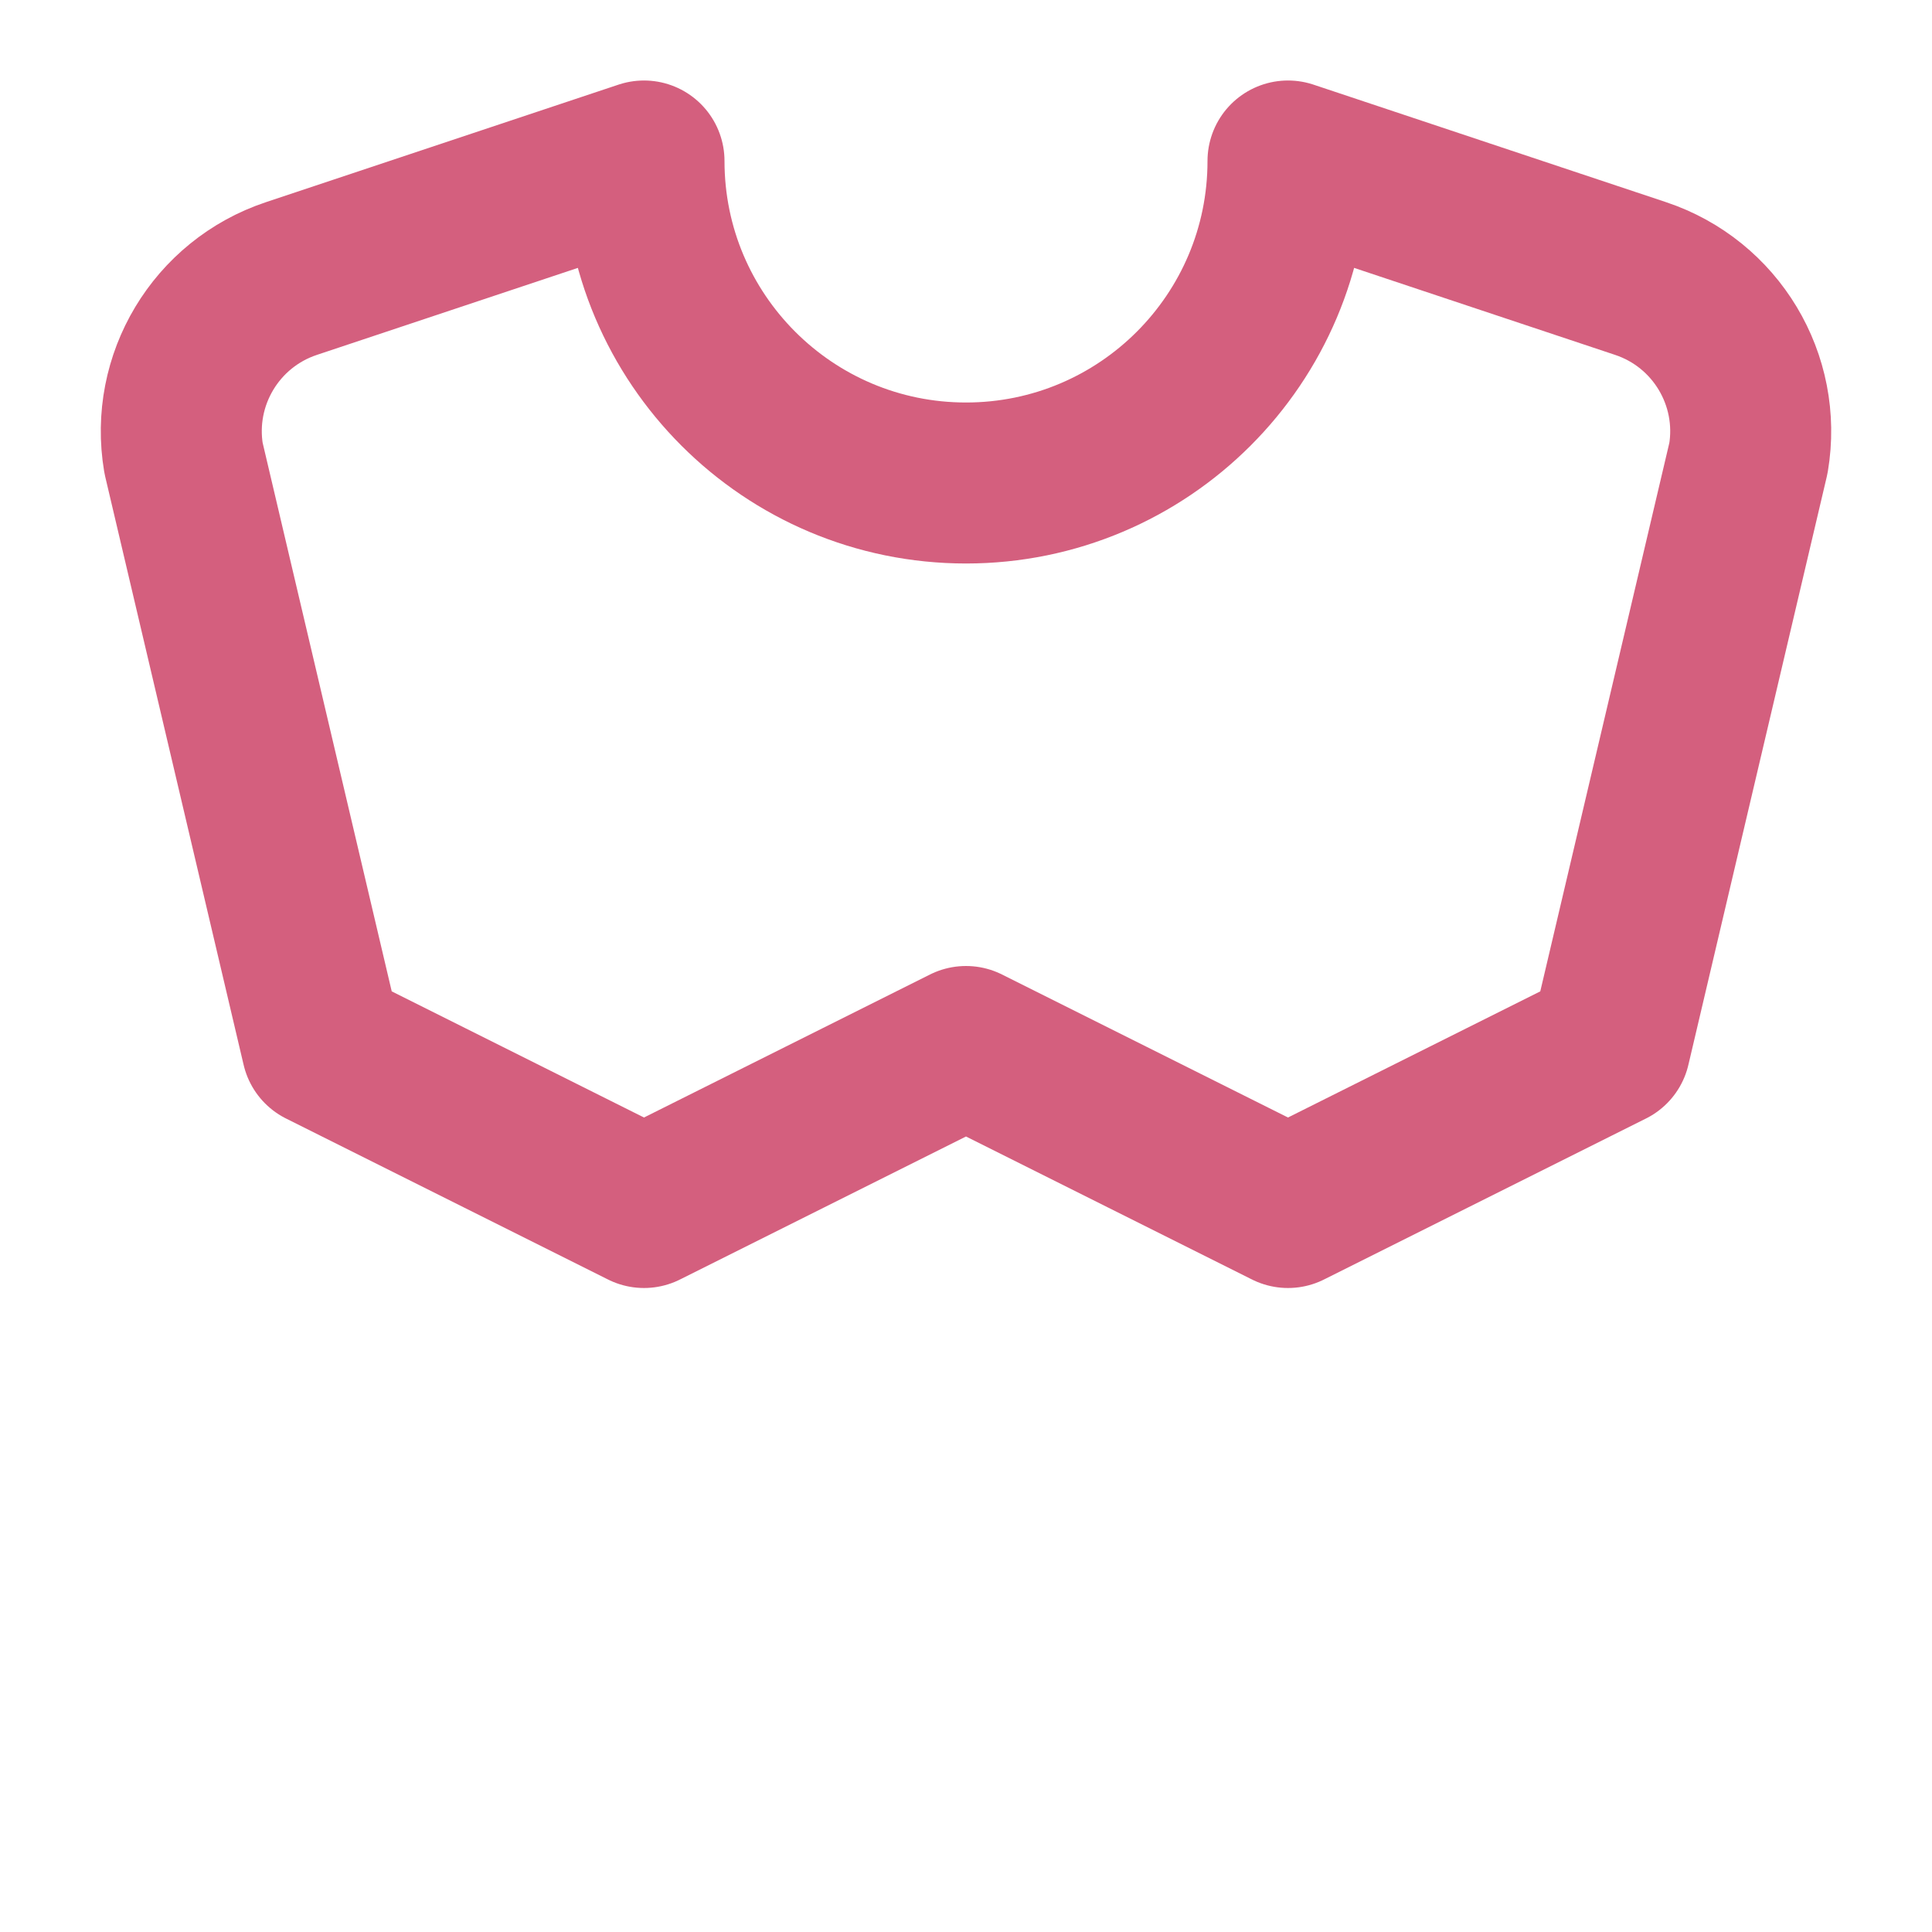
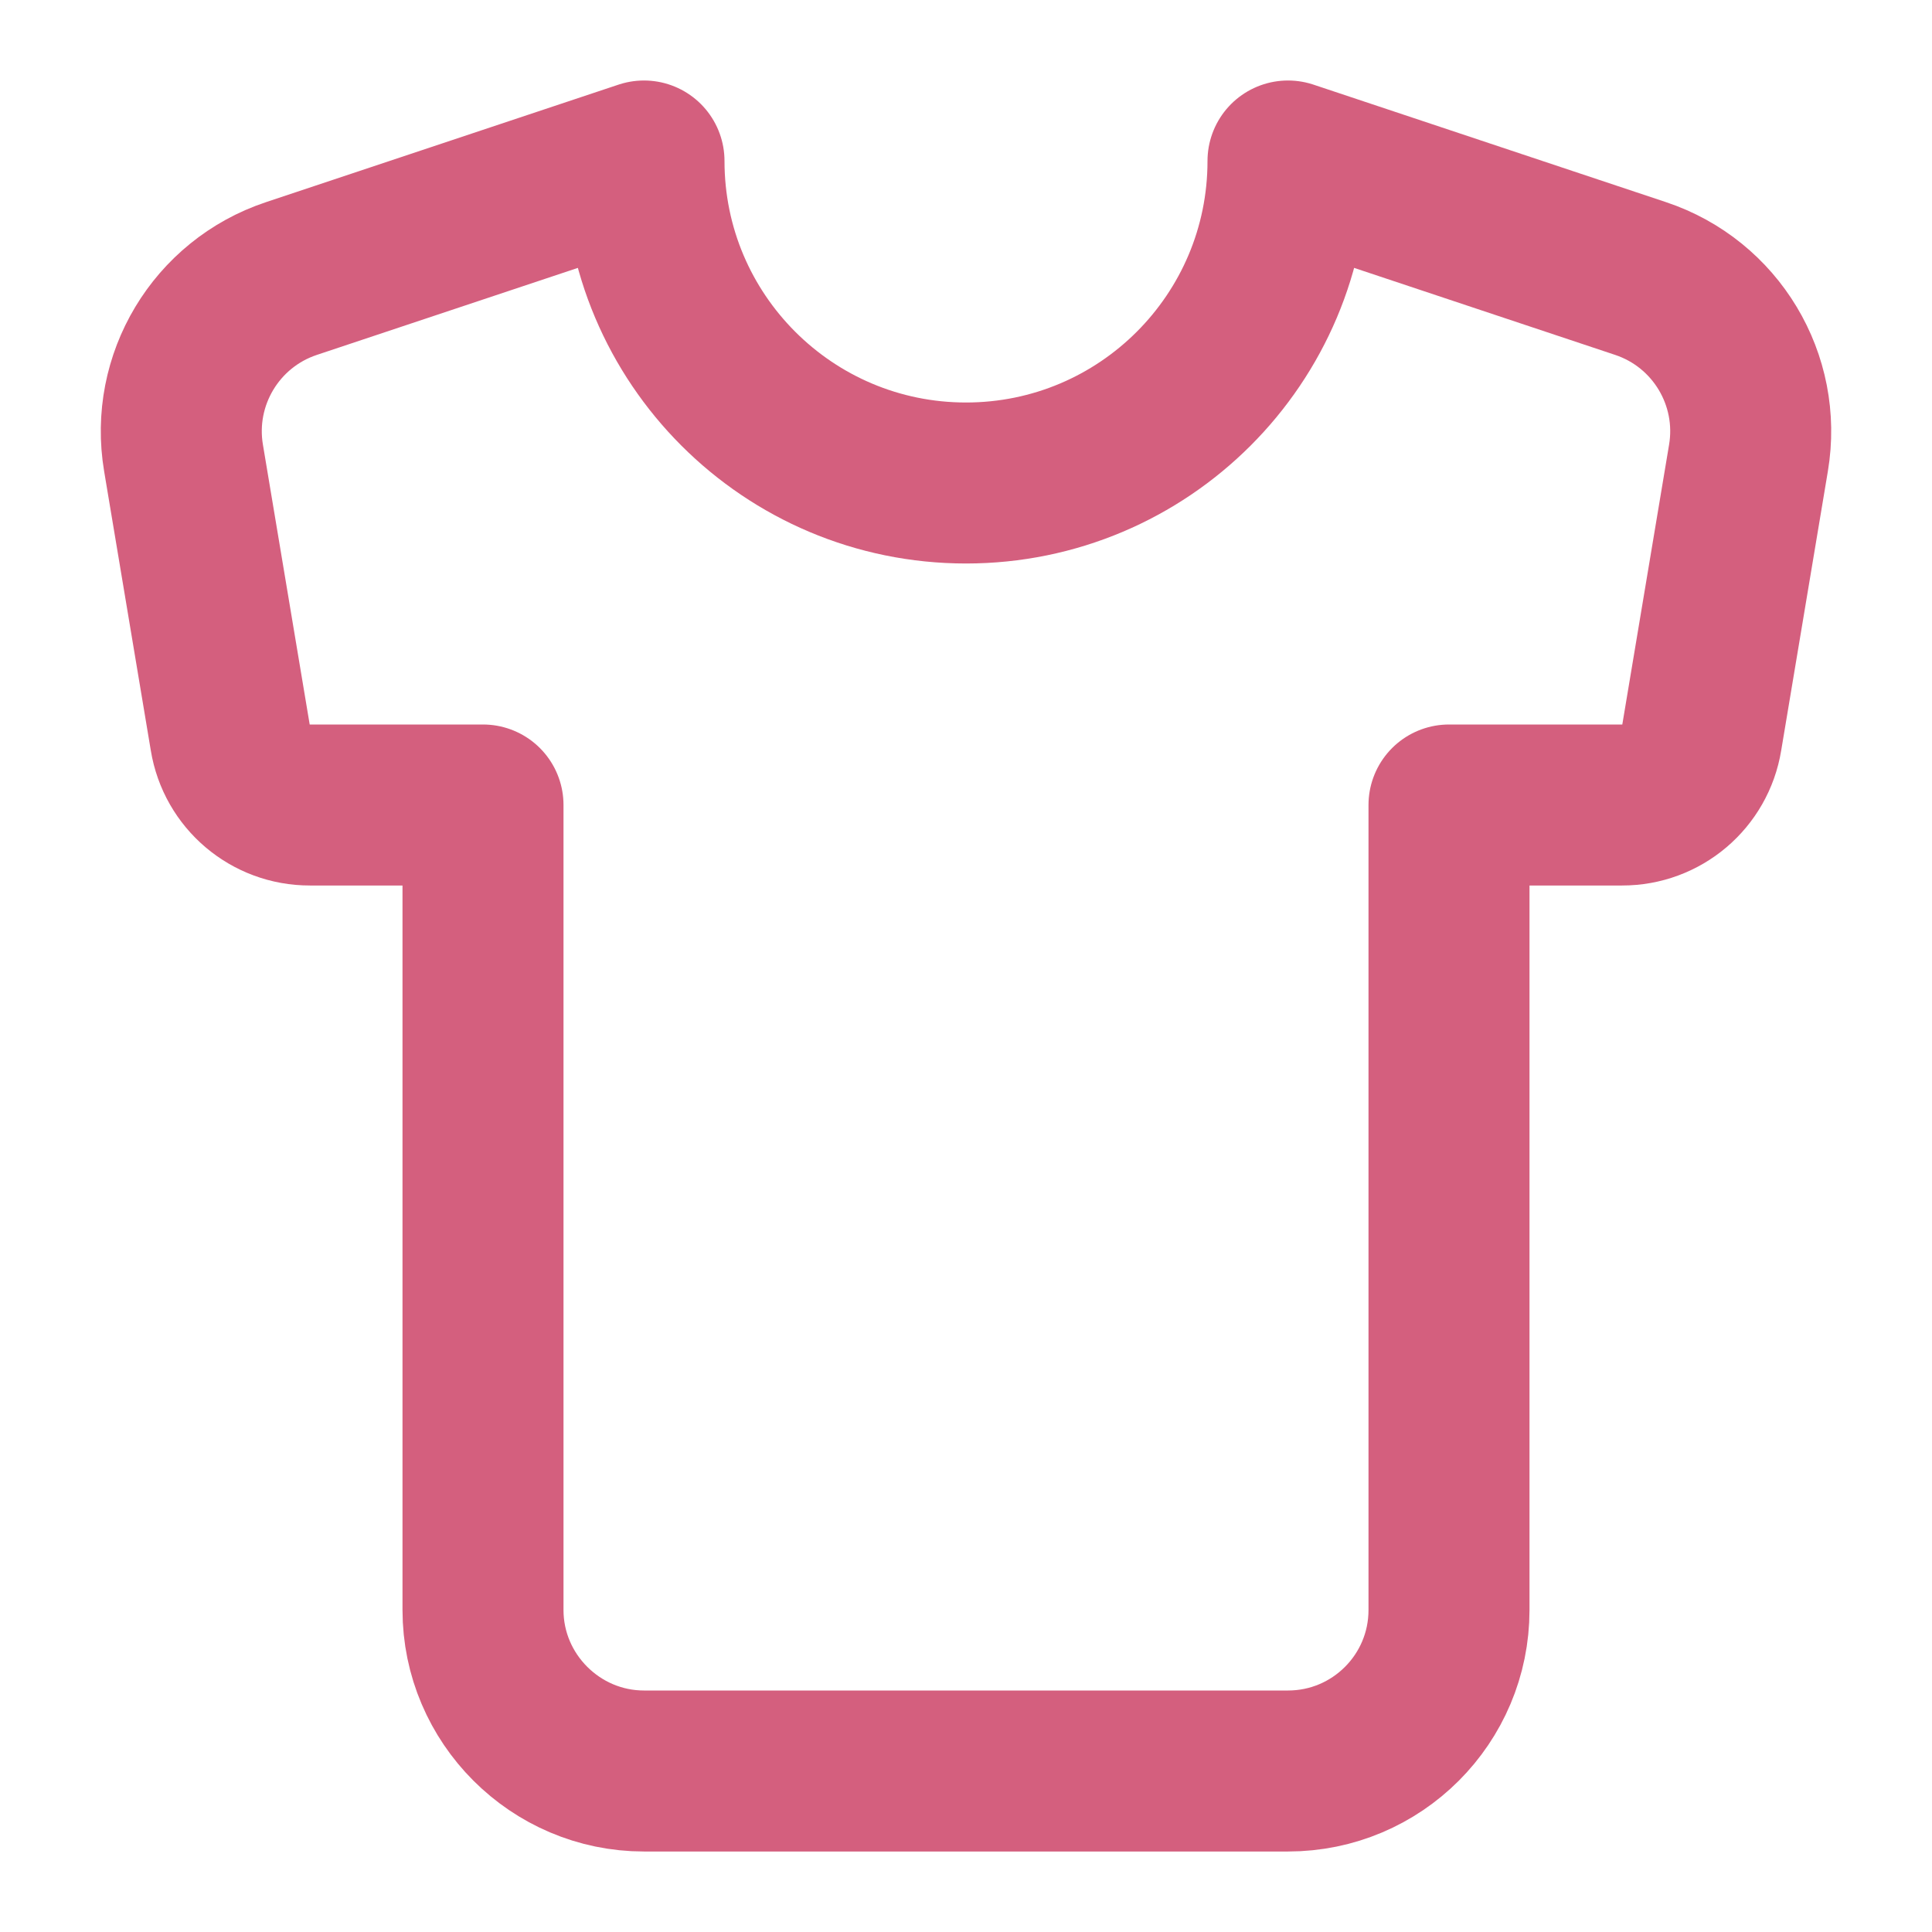
<svg xmlns="http://www.w3.org/2000/svg" width="24" height="24" viewBox="0 0 24 24" fill="none" stroke="#D45F7E" stroke-width="2" stroke-linecap="round" stroke-linejoin="round">
-   <path d="M20.38 3.46L16 2a4 4 0 0 1-8 0L3.62 3.46a2 2 0 0 0-1.34 2.23L4 13l4 2 4-2 4 2 4-2 1.72-7.31a2 2 0 0 0-1.34-2.23z" />
+   <path d="M20.38 3.46 16 2a4 4 0 0 1-8 0L3.62 3.46a2 2 0 0 0-1.34 2.23l.58 3.47a1 1 0 0 0 .99.84H6v10c0 1.1.9 2 2 2h8a2 2 0 0 0 2-2V10h2.15a1 1 0 0 0 .99-.84l.58-3.47a2 2 0 0 0-1.34-2.23z" />
</svg>
